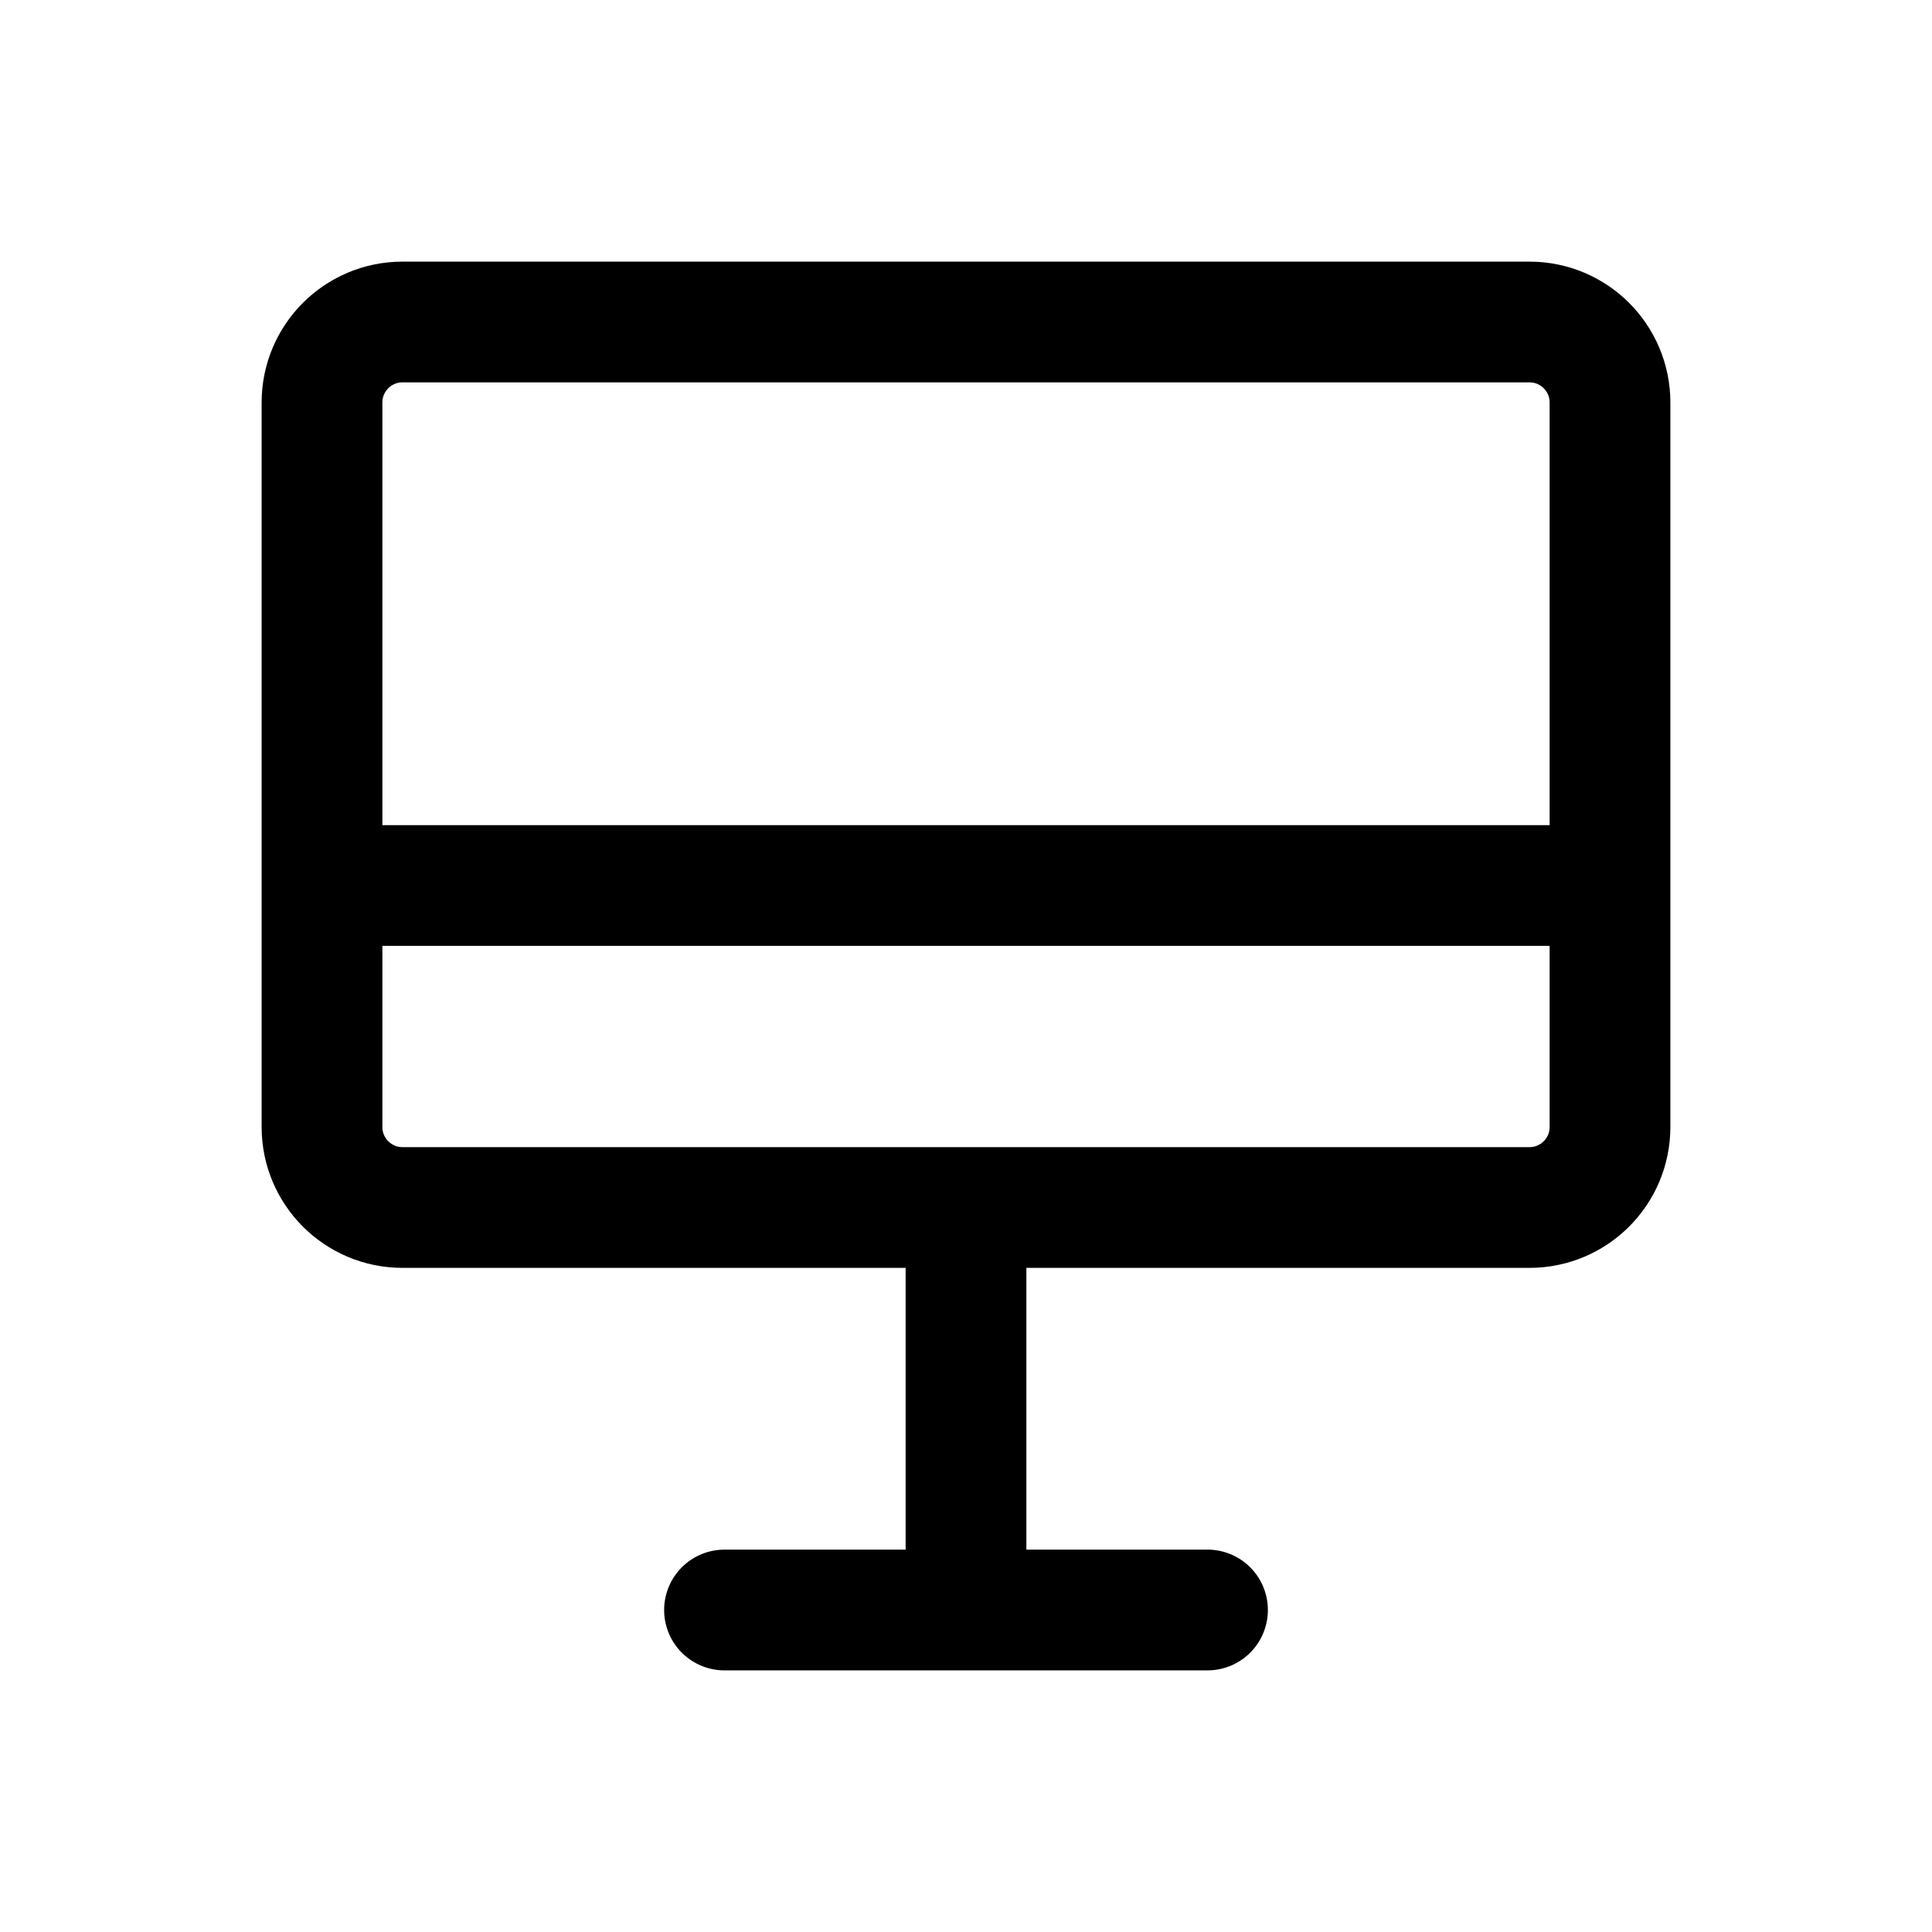
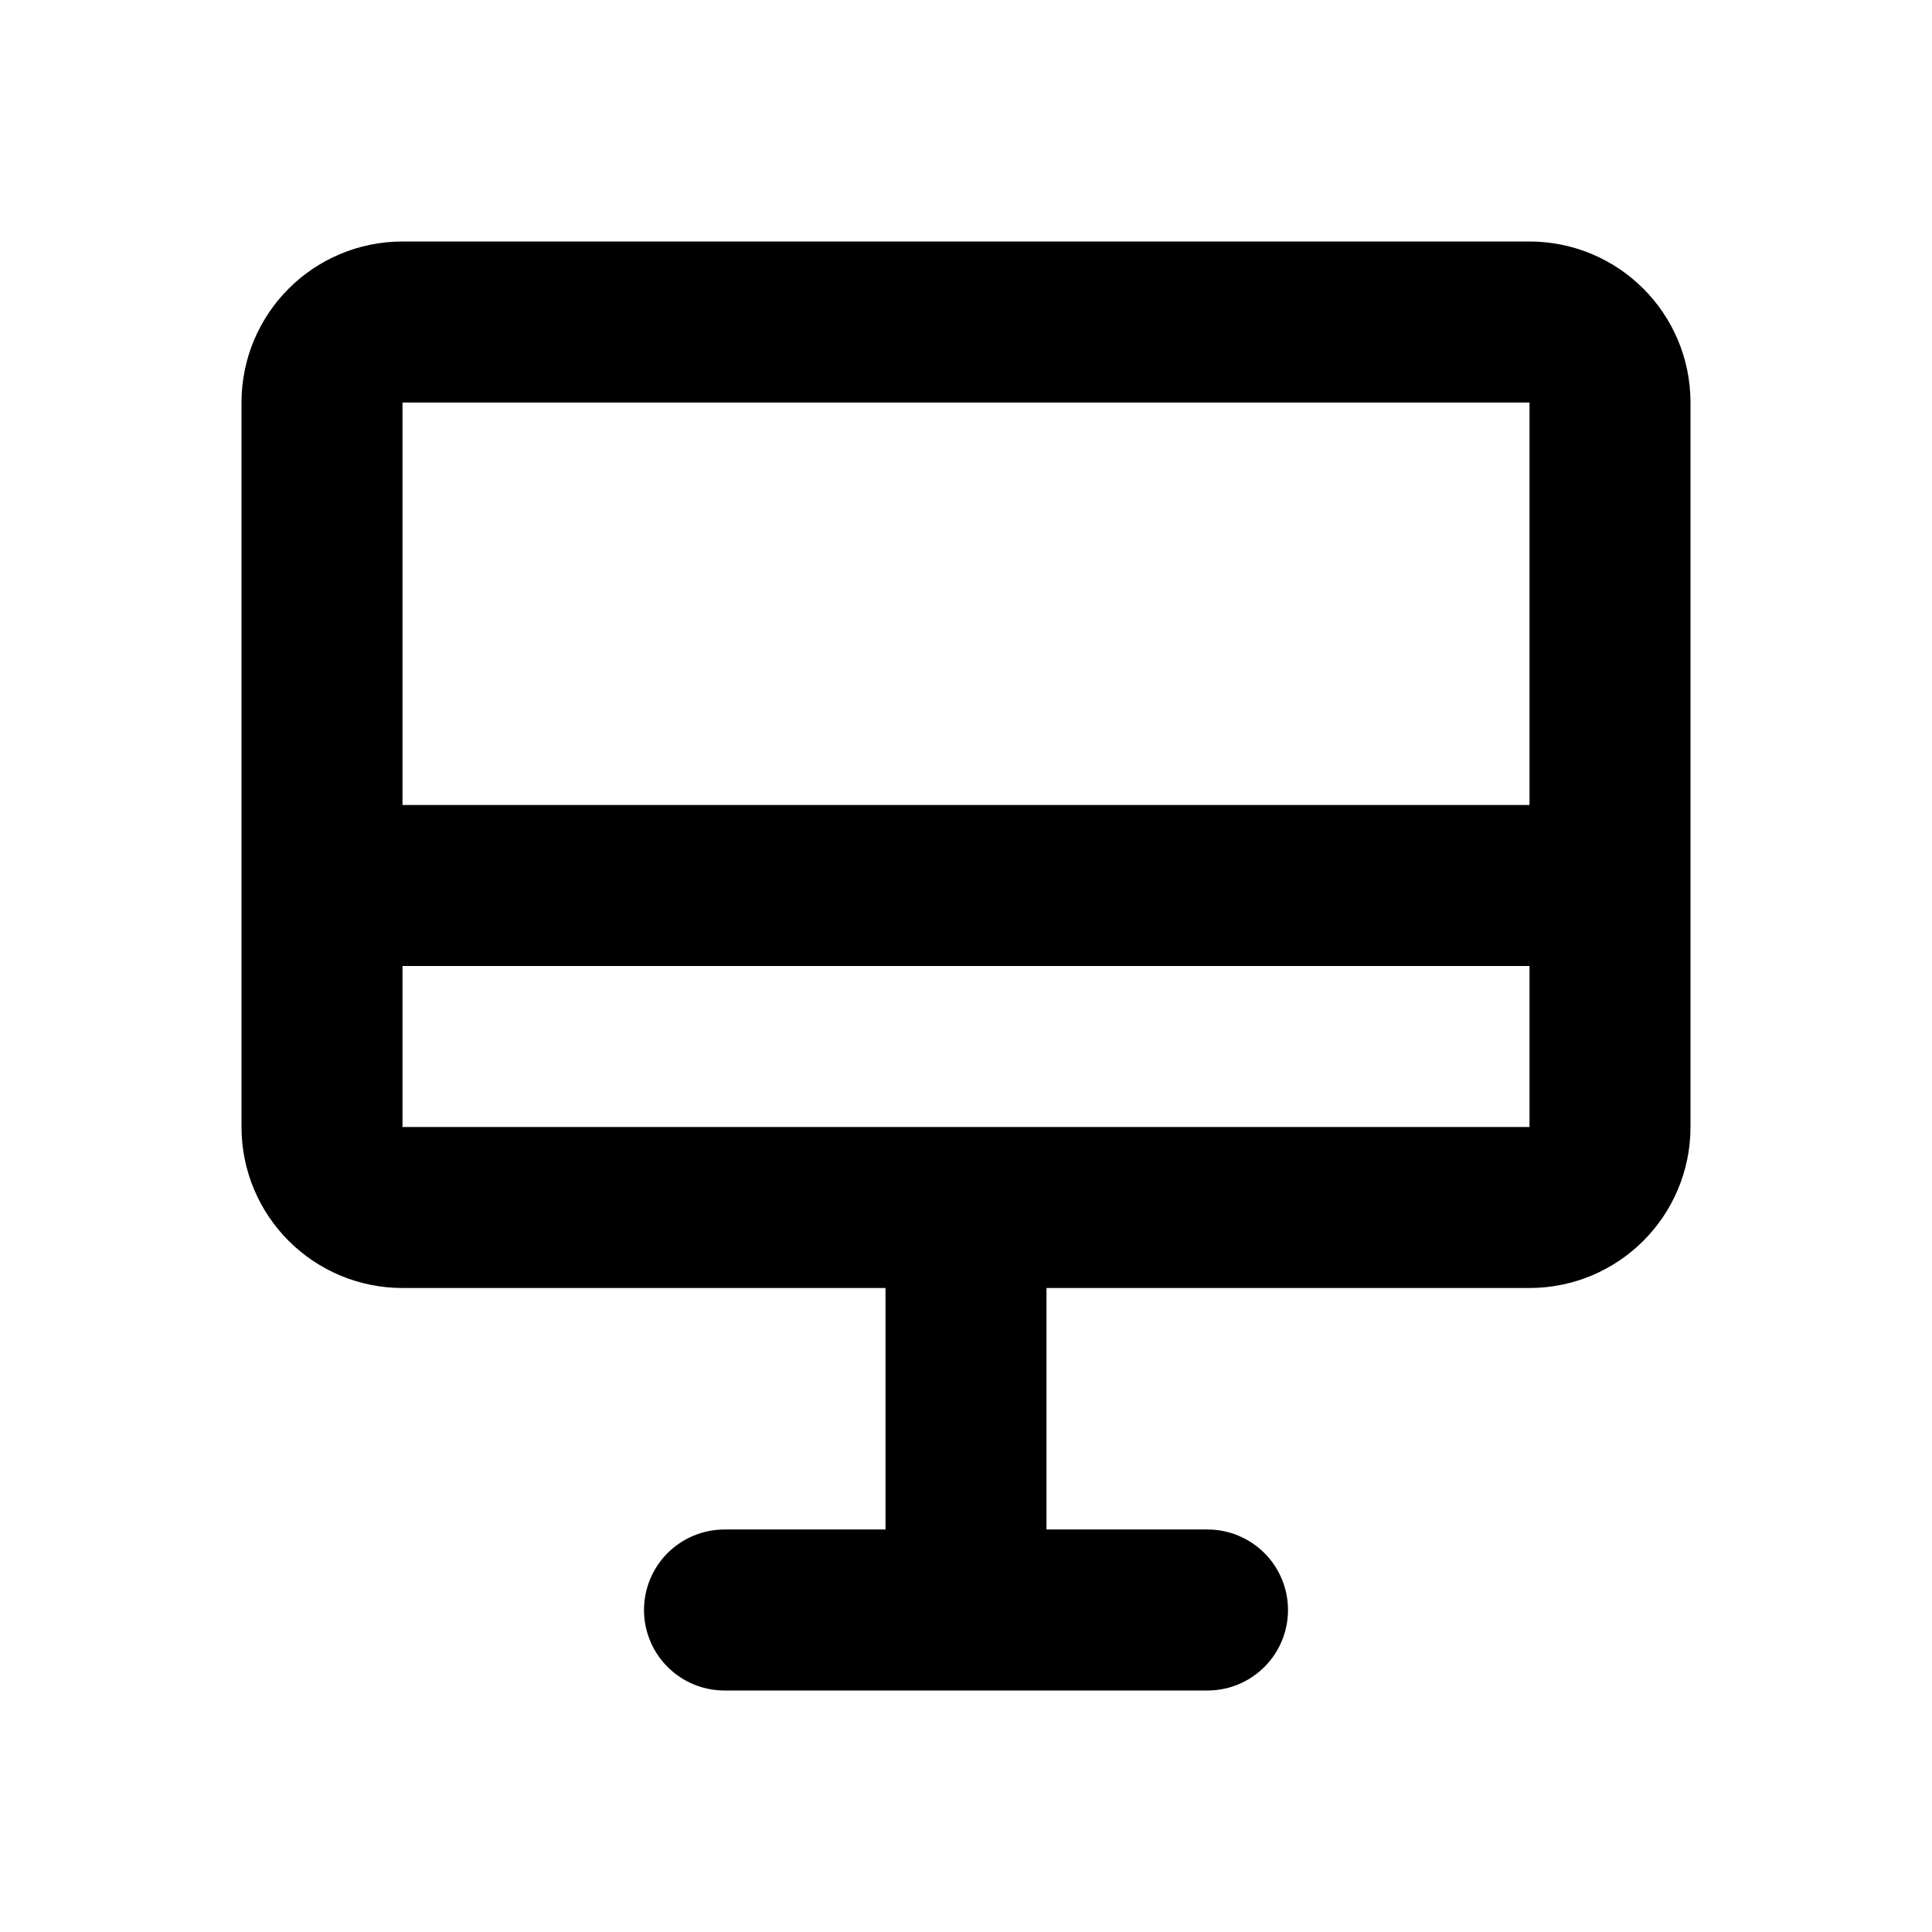
<svg xmlns="http://www.w3.org/2000/svg" aria-hidden="true" width="24" height="24" fill="none" viewBox="0 0 24 24">
-   <path stroke="currentColor" stroke-linecap="round" stroke-linejoin="round" stroke-width="1.5" d="M12 15v5m-3 0h6M4 11h16M5 15h14a1 1 0 0 0 1-1V5a1 1 0 0 0-1-1H5a1 1 0 0 0-1 1v9a1 1 0 0 0 1 1Z" />
+   <path stroke="currentColor" stroke-linecap="round" stroke-linejoin="round" stroke-width="2" d="M12 15v5m-3 0h6M4 11h16M5 15h14a1 1 0 0 0 1-1V5a1 1 0 0 0-1-1H5a1 1 0 0 0-1 1v9a1 1 0 0 0 1 1Z" />
</svg>
